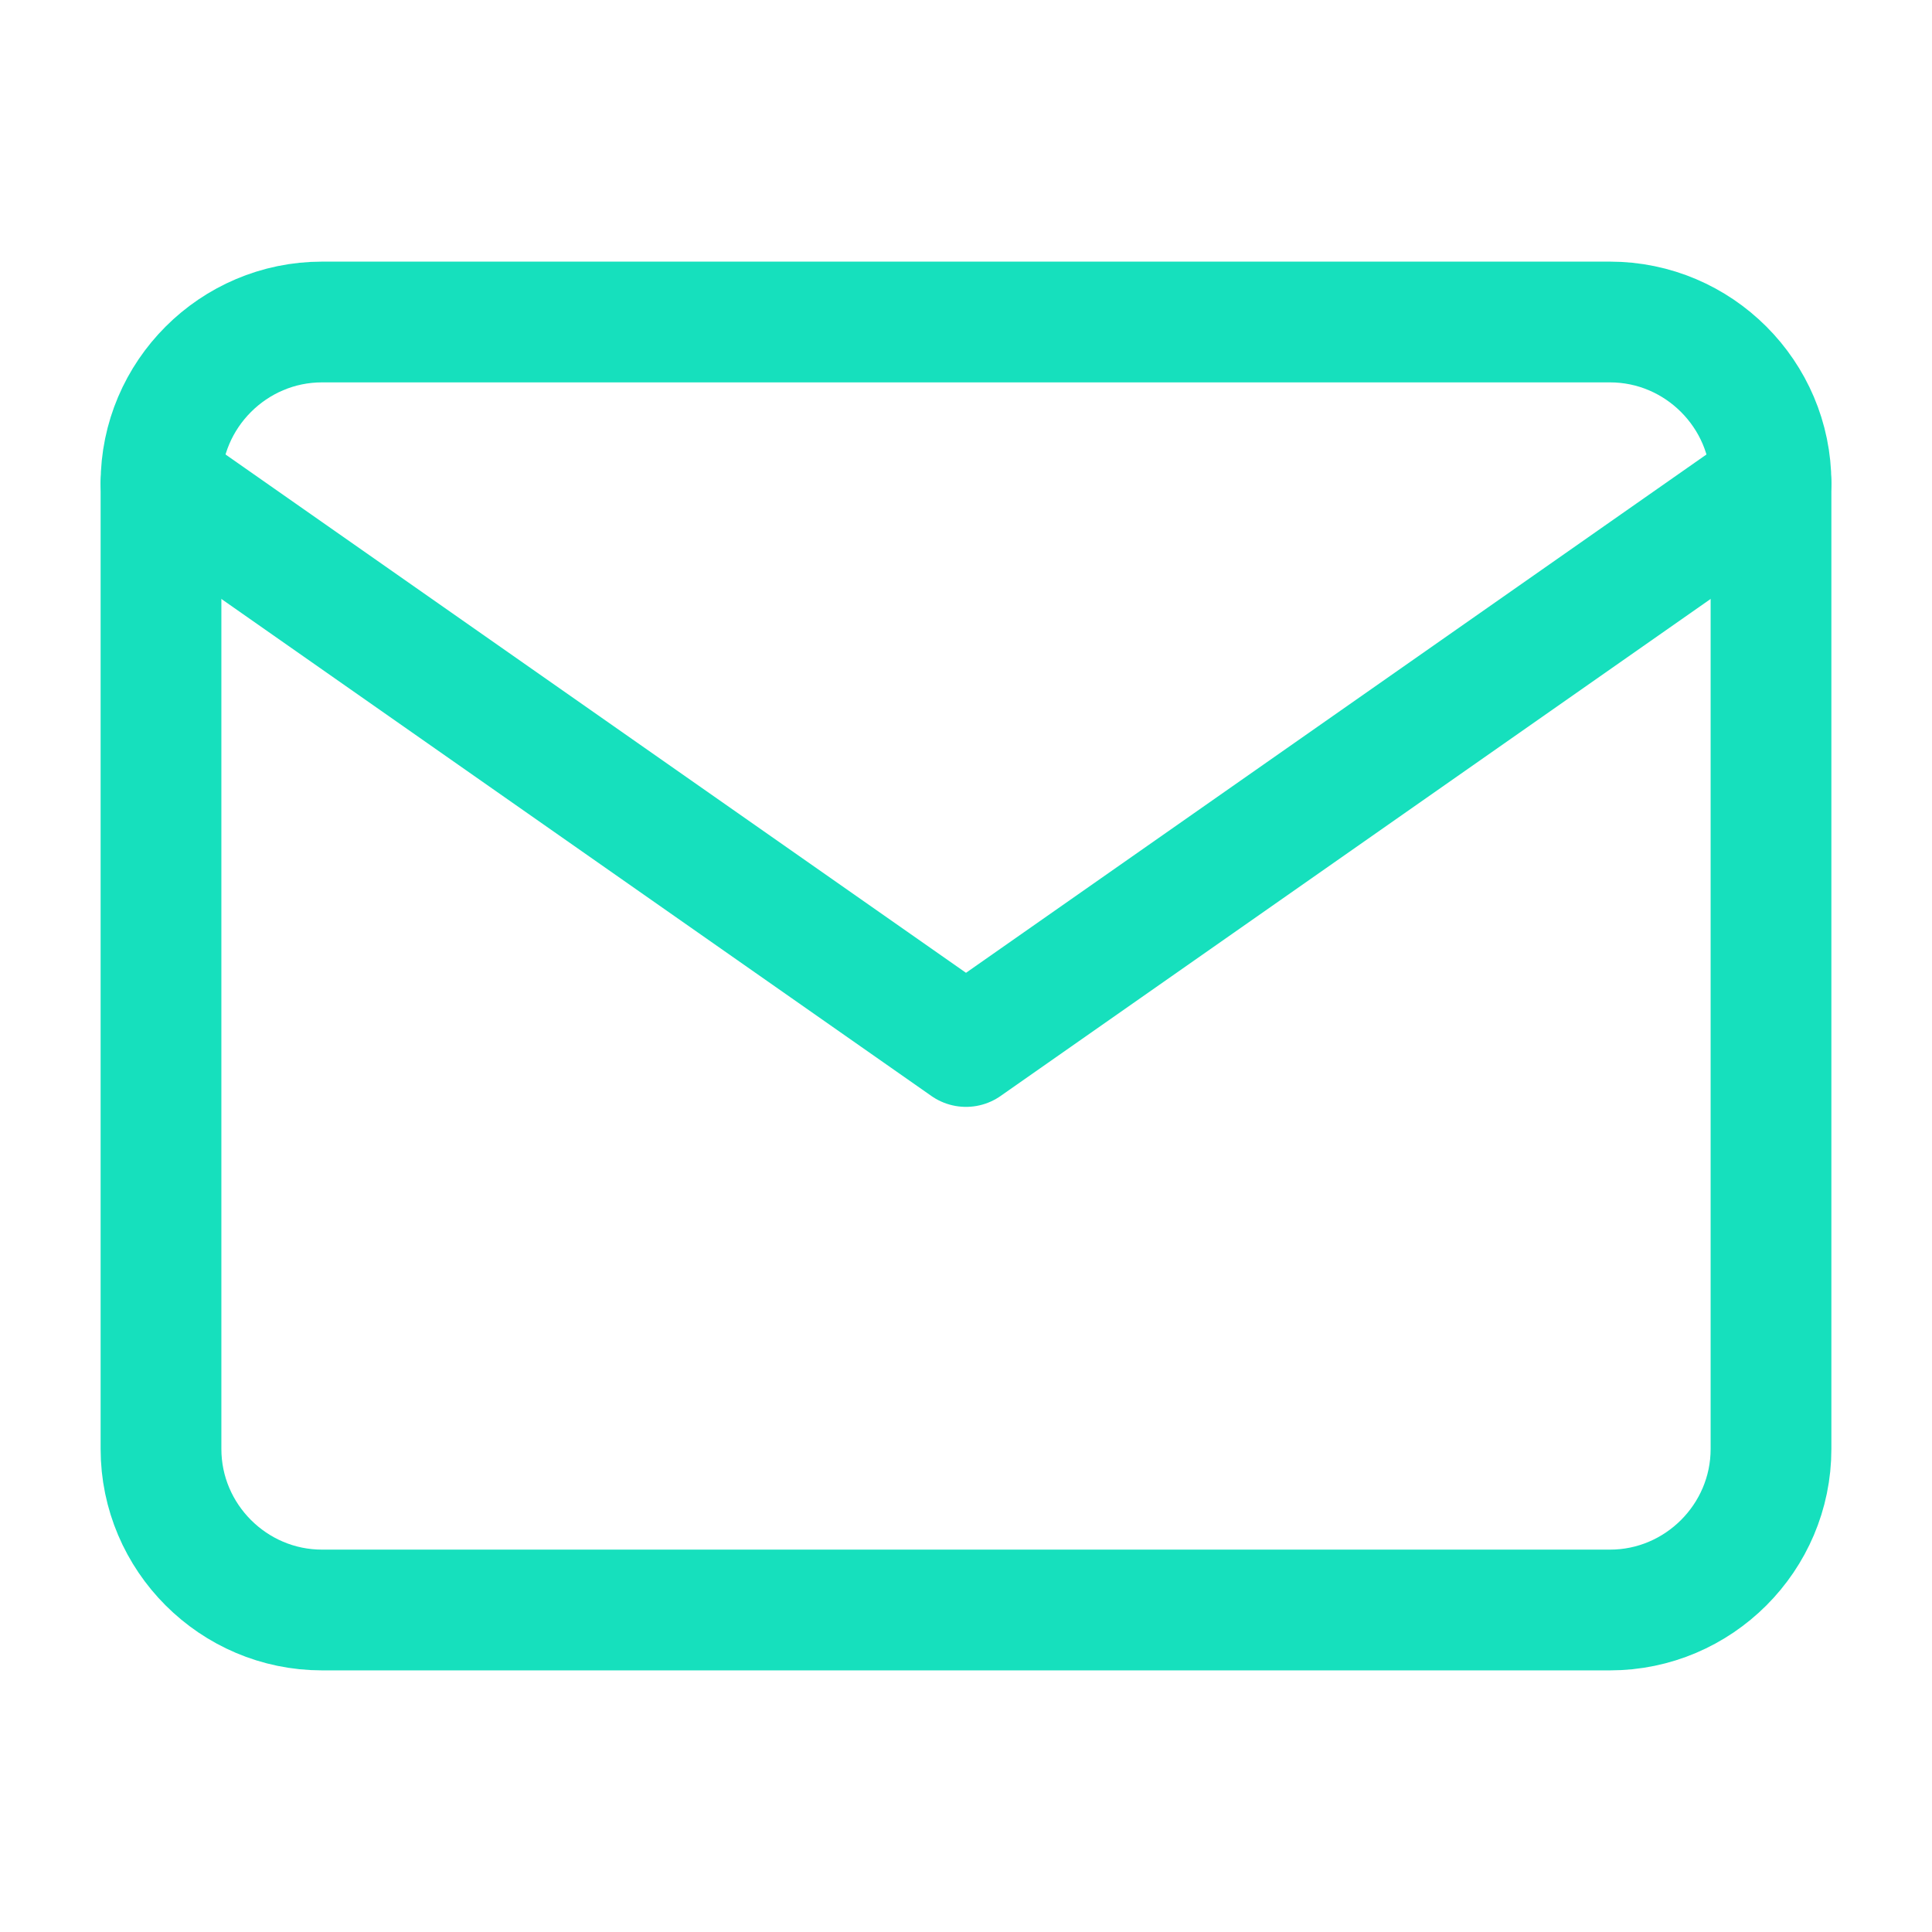
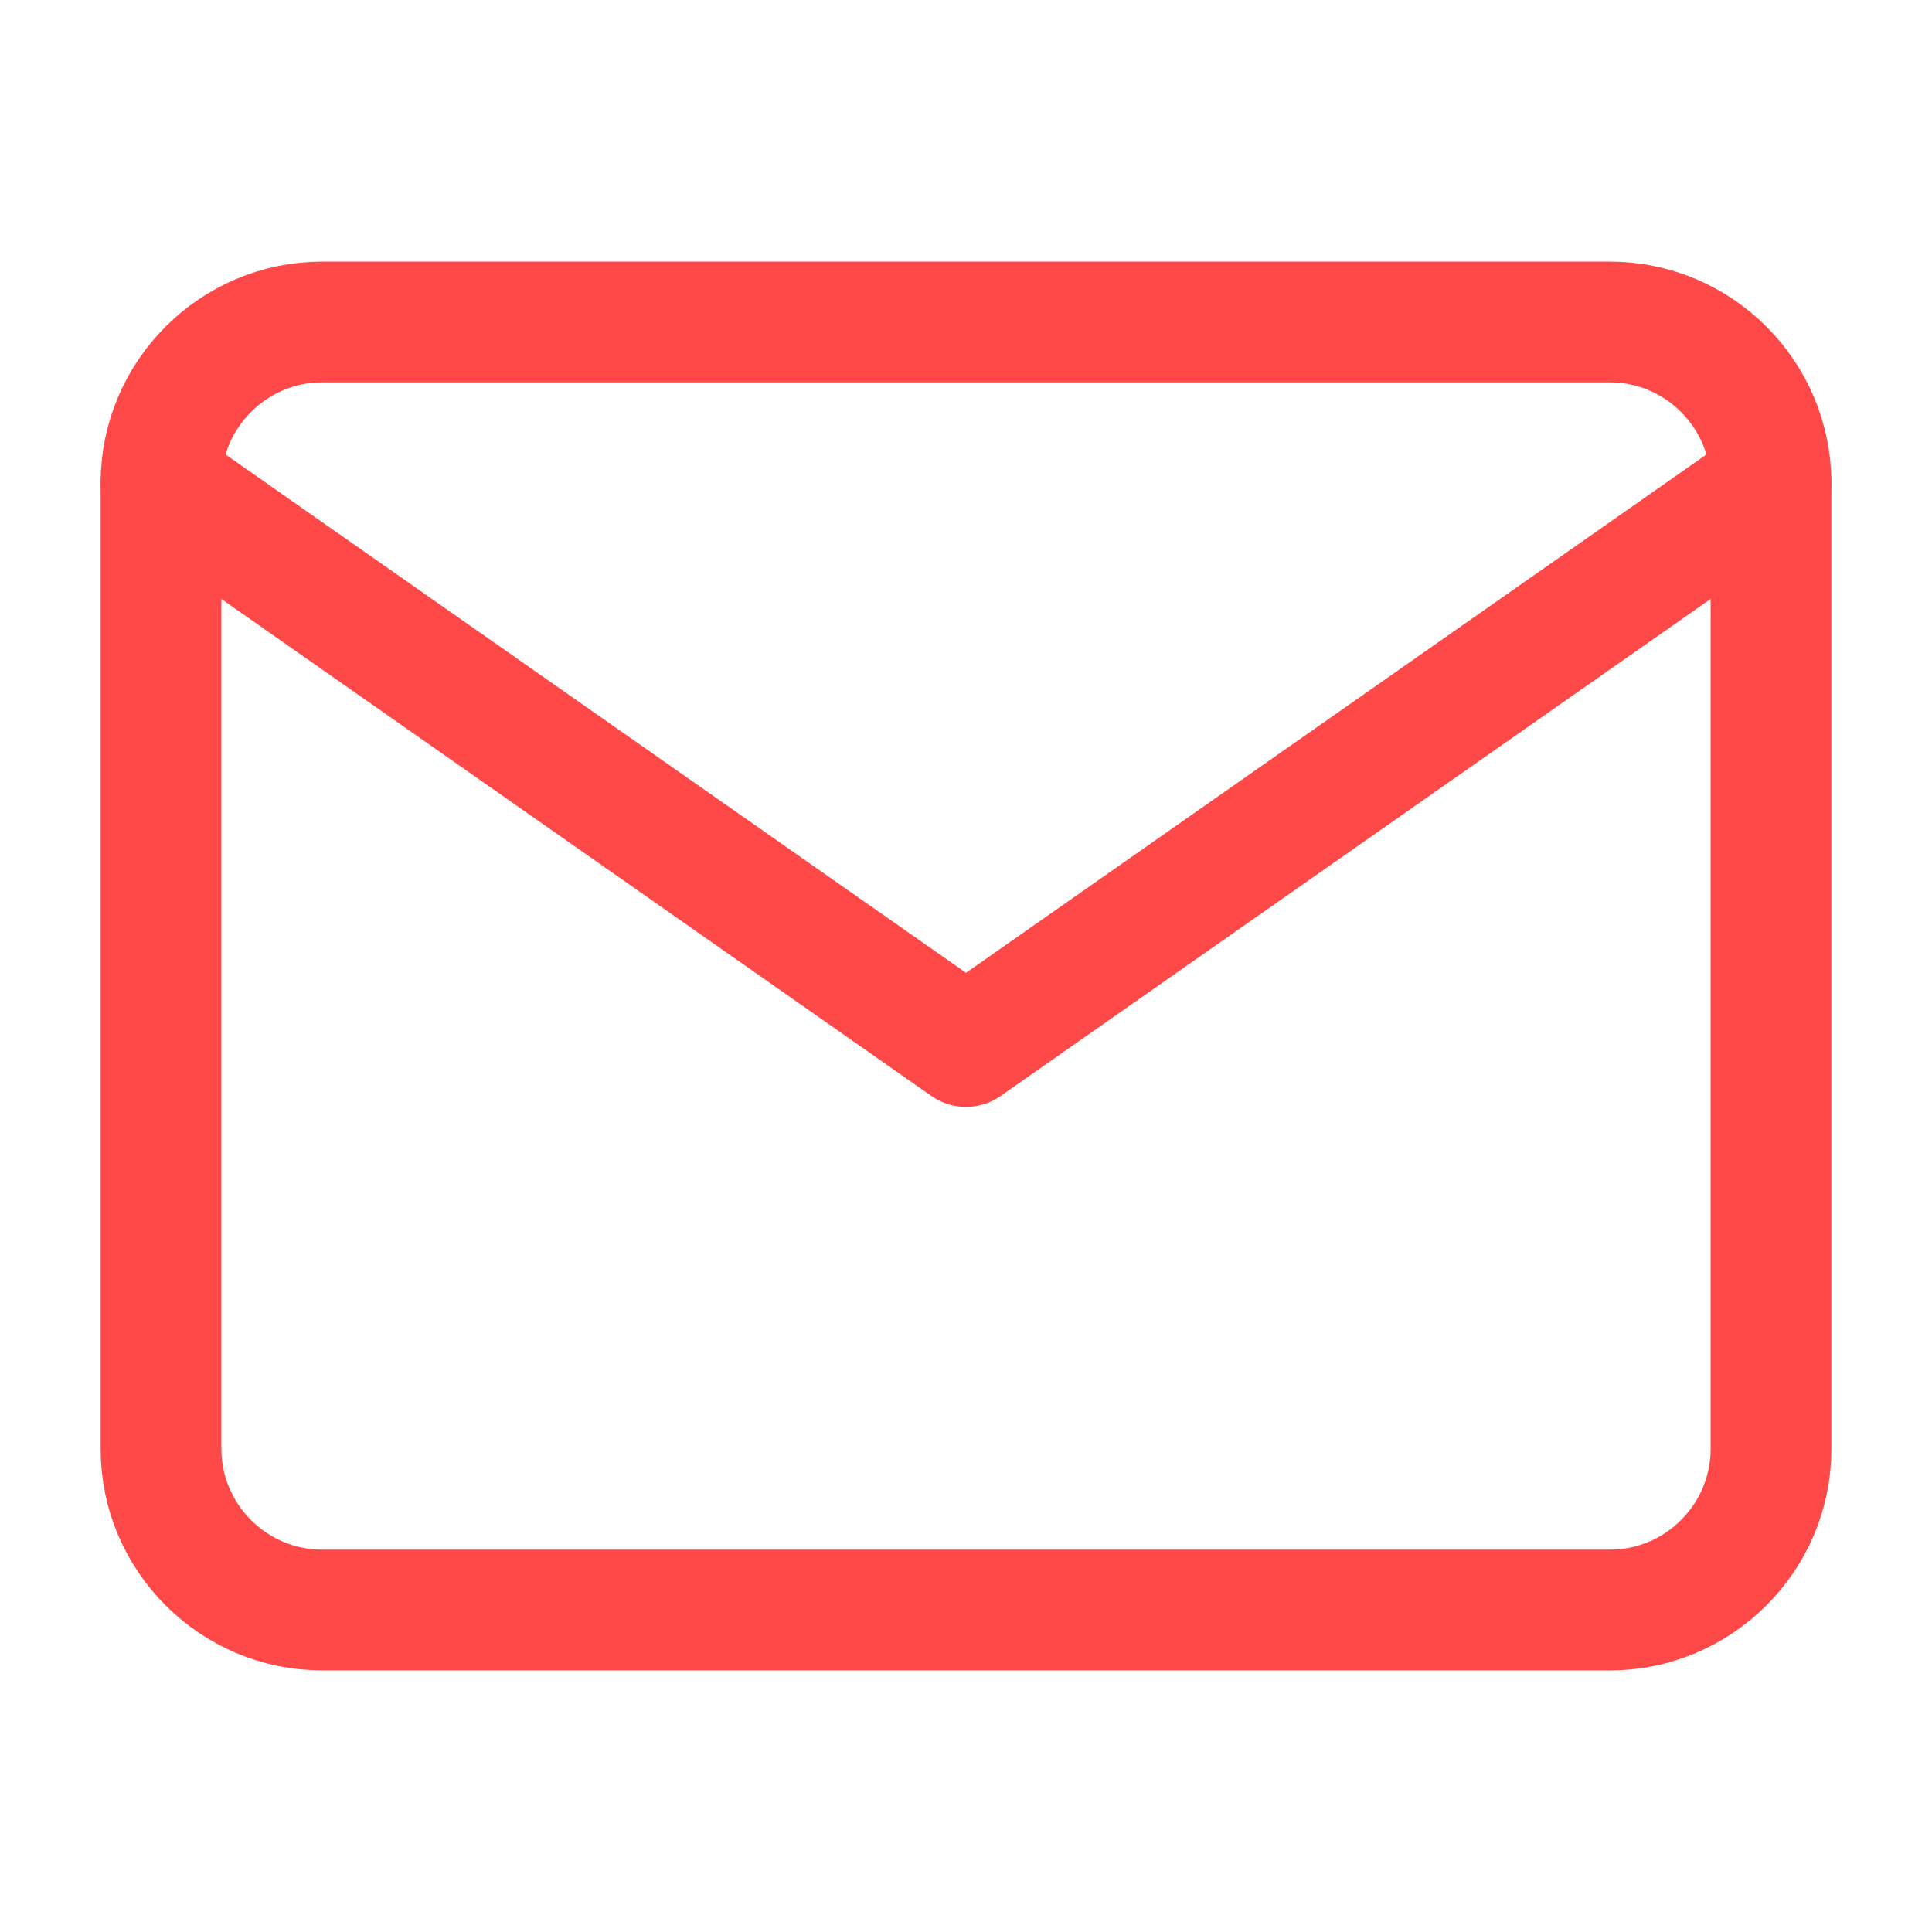
<svg xmlns="http://www.w3.org/2000/svg" width="24" height="24" viewBox="0 0 24 24" fill="none">
-   <path d="M4 4H20C21.1 4 22 4.9 22 6V18C22 19.1 21.1 20 20 20H4C2.9 20 2 19.1 2 18V6C2 4.9 2.9 4 4 4Z" stroke="#16e0bd" stroke-width="1.5" stroke-linecap="round" stroke-linejoin="round" />
-   <path d="M22 6L12 13L2 6" stroke="#16e0bd" stroke-width="1.5" stroke-linecap="round" stroke-linejoin="round" />
+   <path d="M4 4H20C21.1 4 22 4.9 22 6V18C22 19.1 21.1 20 20 20H4C2.9 20 2 19.1 2 18V6C2 4.9 2.9 4 4 4Z" stroke="#FF4949" stroke-width="1.5" stroke-linecap="round" stroke-linejoin="round" />
+   <path d="M22 6L12 13L2 6" stroke="#FF4949" stroke-width="1.5" stroke-linecap="round" stroke-linejoin="round" />
</svg>
